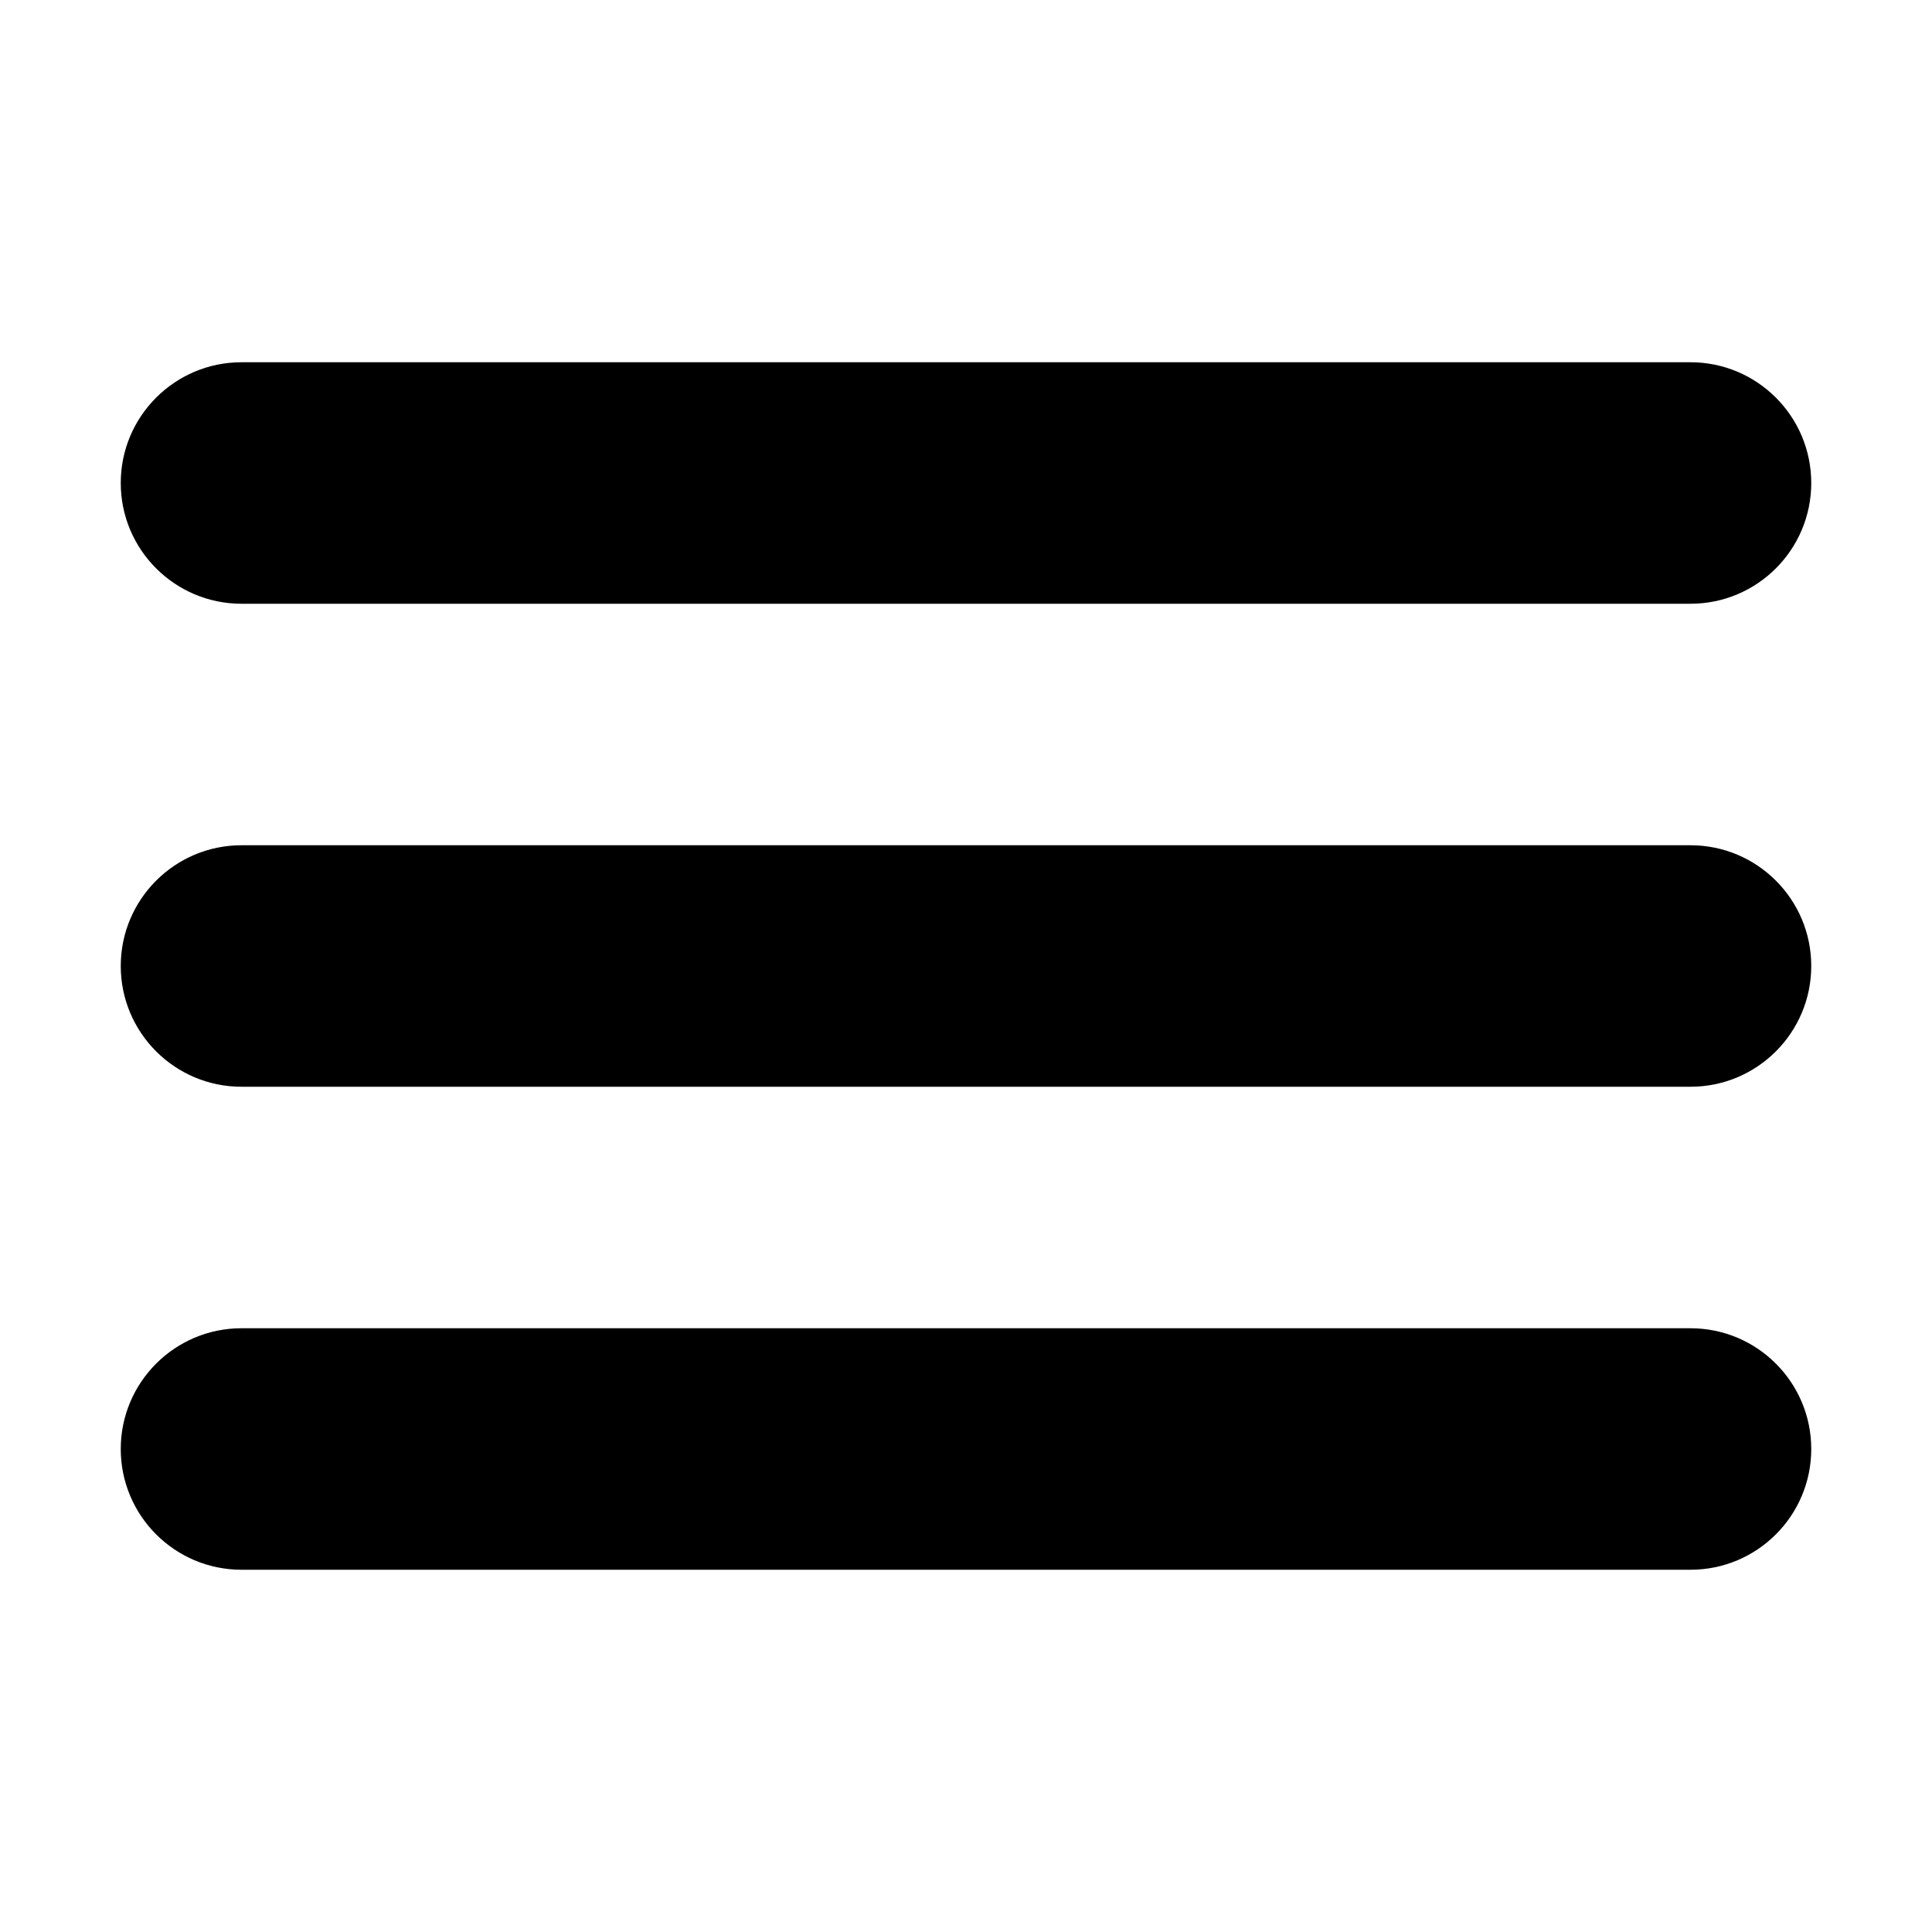
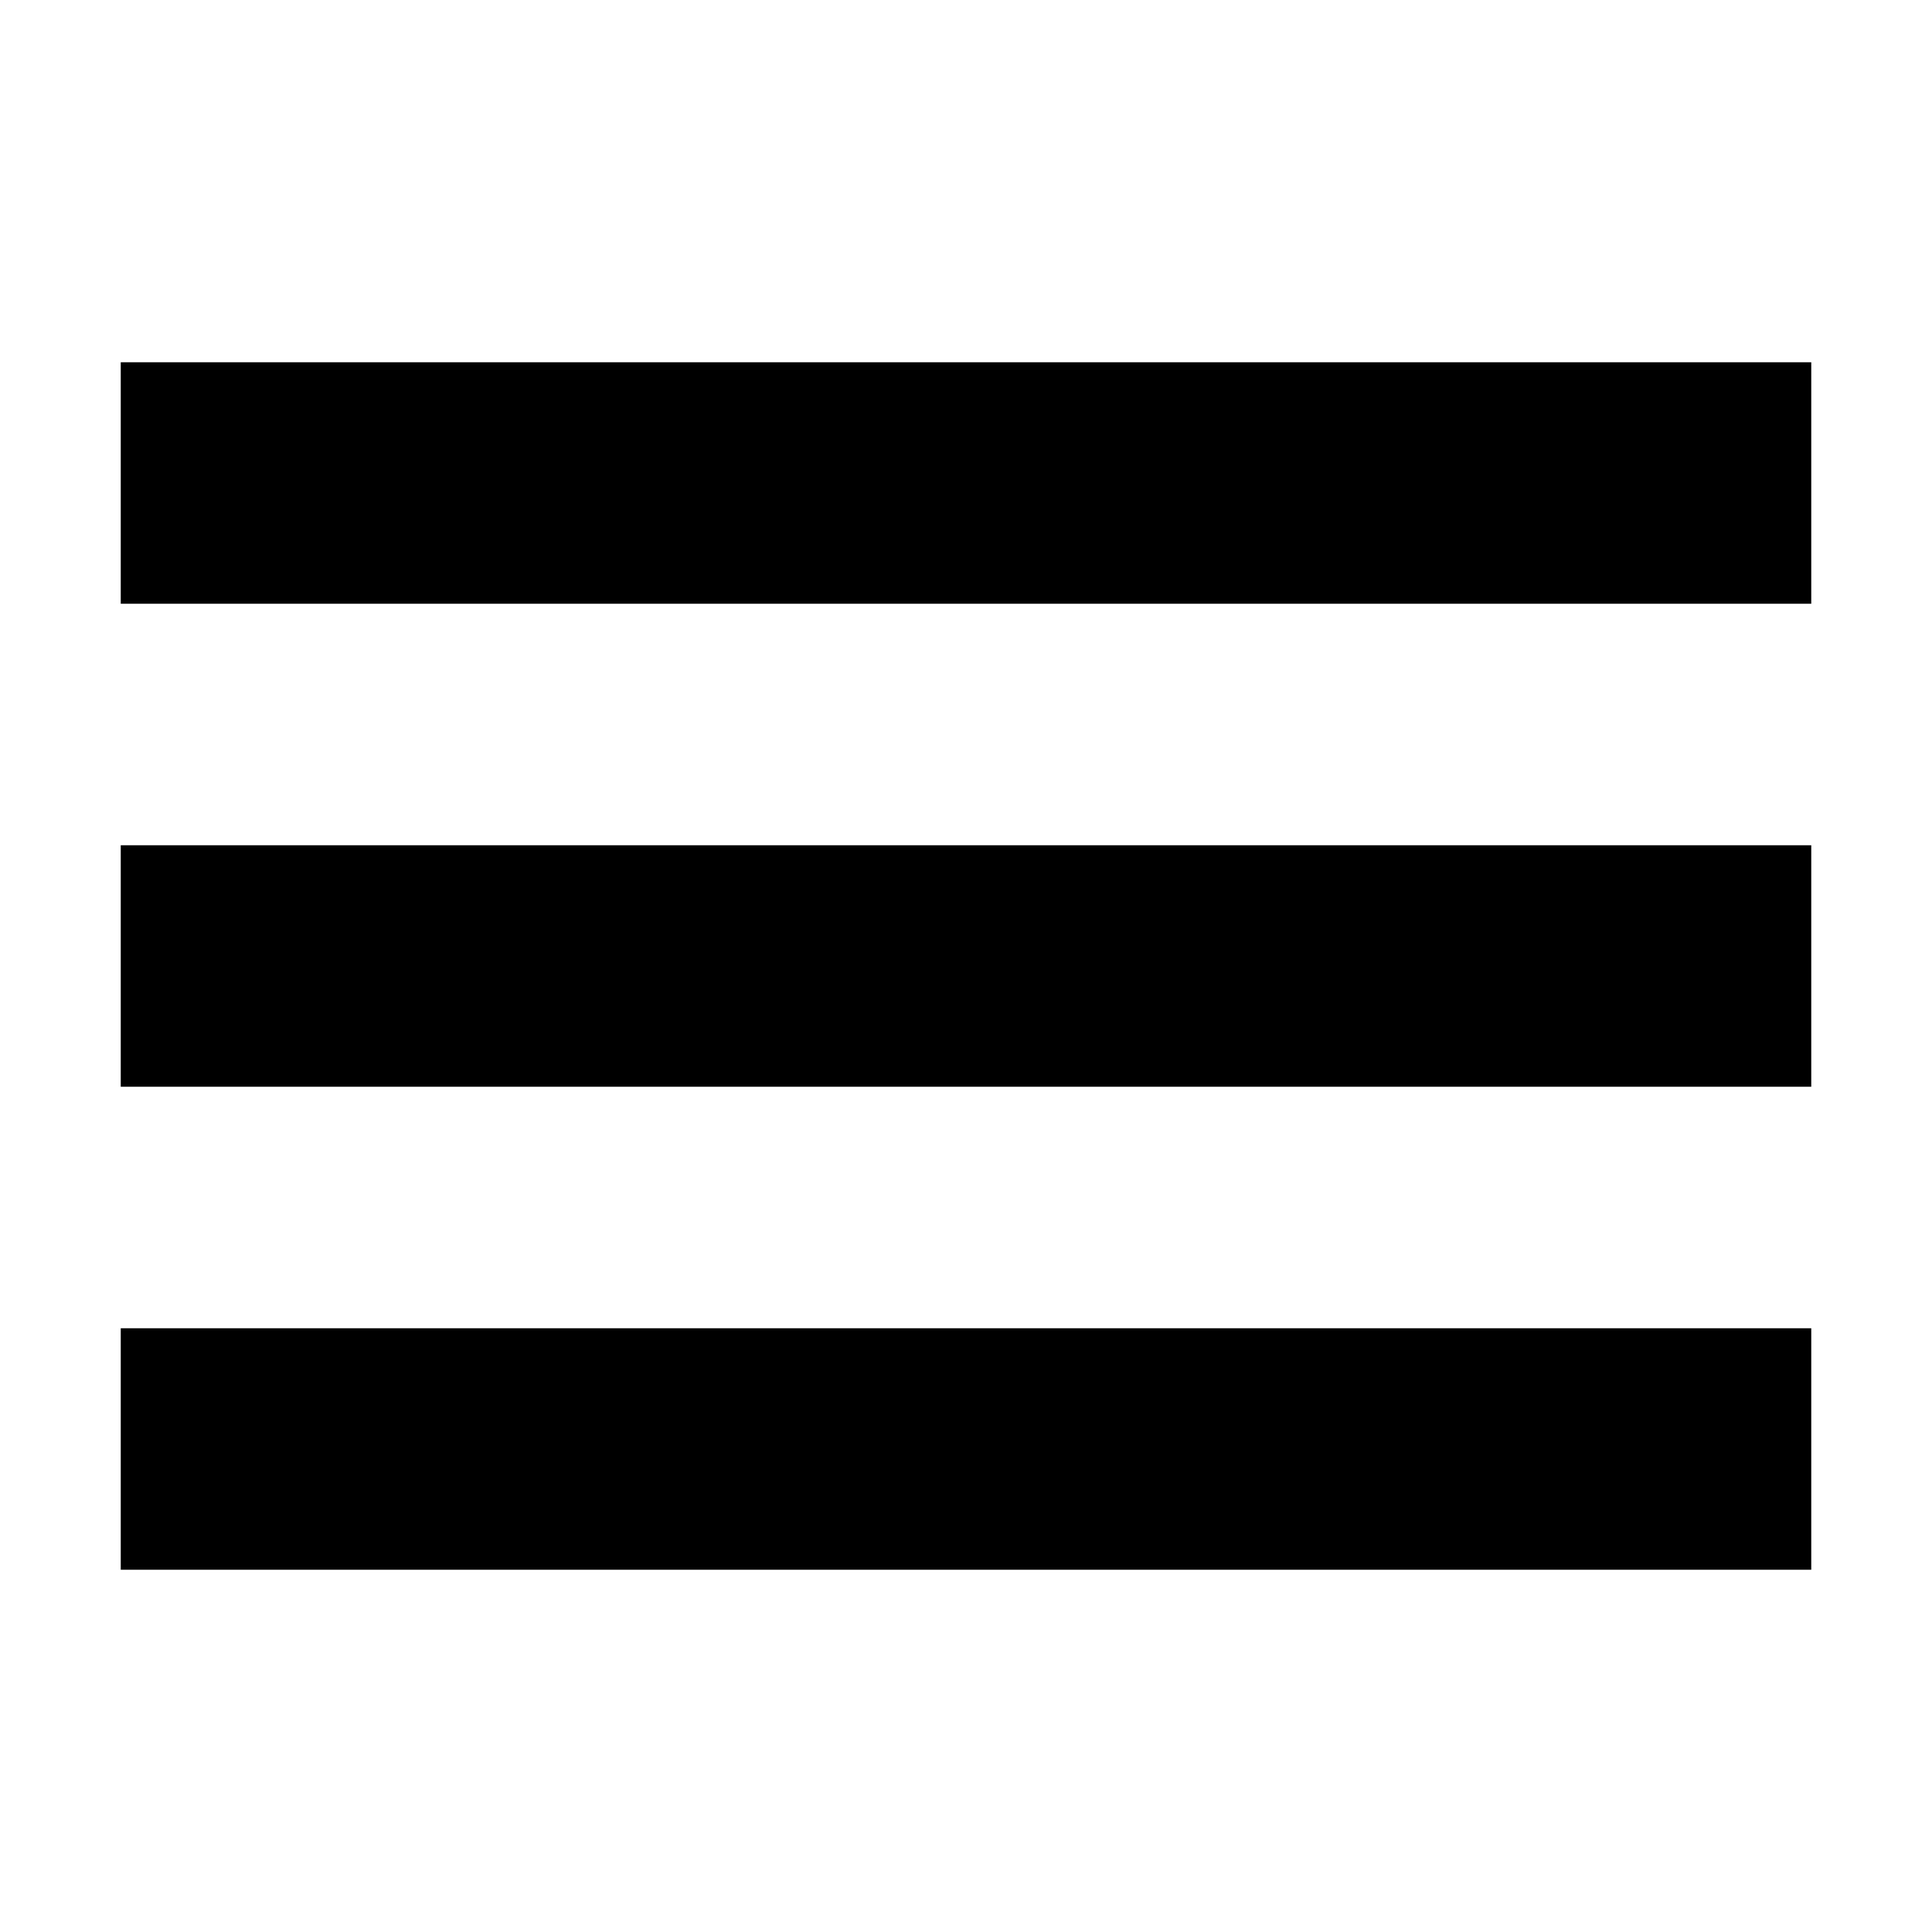
<svg xmlns="http://www.w3.org/2000/svg" height="32px" id="Layer_1" version="1.1" viewBox="0 0 32 32" width="32px" xml:space="preserve">
  <defs id="defs14" />
-   <path d="M4,10h24c1.104,0,2-0.896,2-2s-0.896-2-2-2H4C2.896,6,2,6.896,2,8S2.896,10,4,10z M28,14H4c-1.104,0-2,0.896-2,2  s0.896,2,2,2h24c1.104,0,2-0.896,2-2S29.104,14,28,14z M28,22H4c-1.104,0-2,0.896-2,2s0.896,2,2,2h24c1.104,0,2-0.896,2-2  S29.104,22,28,22z" id="path9" style="fill:#000000" />
+   <path id="rect1760" style="fill:#000000;stroke-width:6.108;stroke-miterlimit:14.6" d="M 2 6 L 2 10 L 30 10 L 30 6 L 2 6 z M 2 14 L 2 18 L 30 18 L 30 14 L 2 14 z M 2 22 L 2 26 L 30 26 L 30 22 L 2 22 z " />
</svg>
